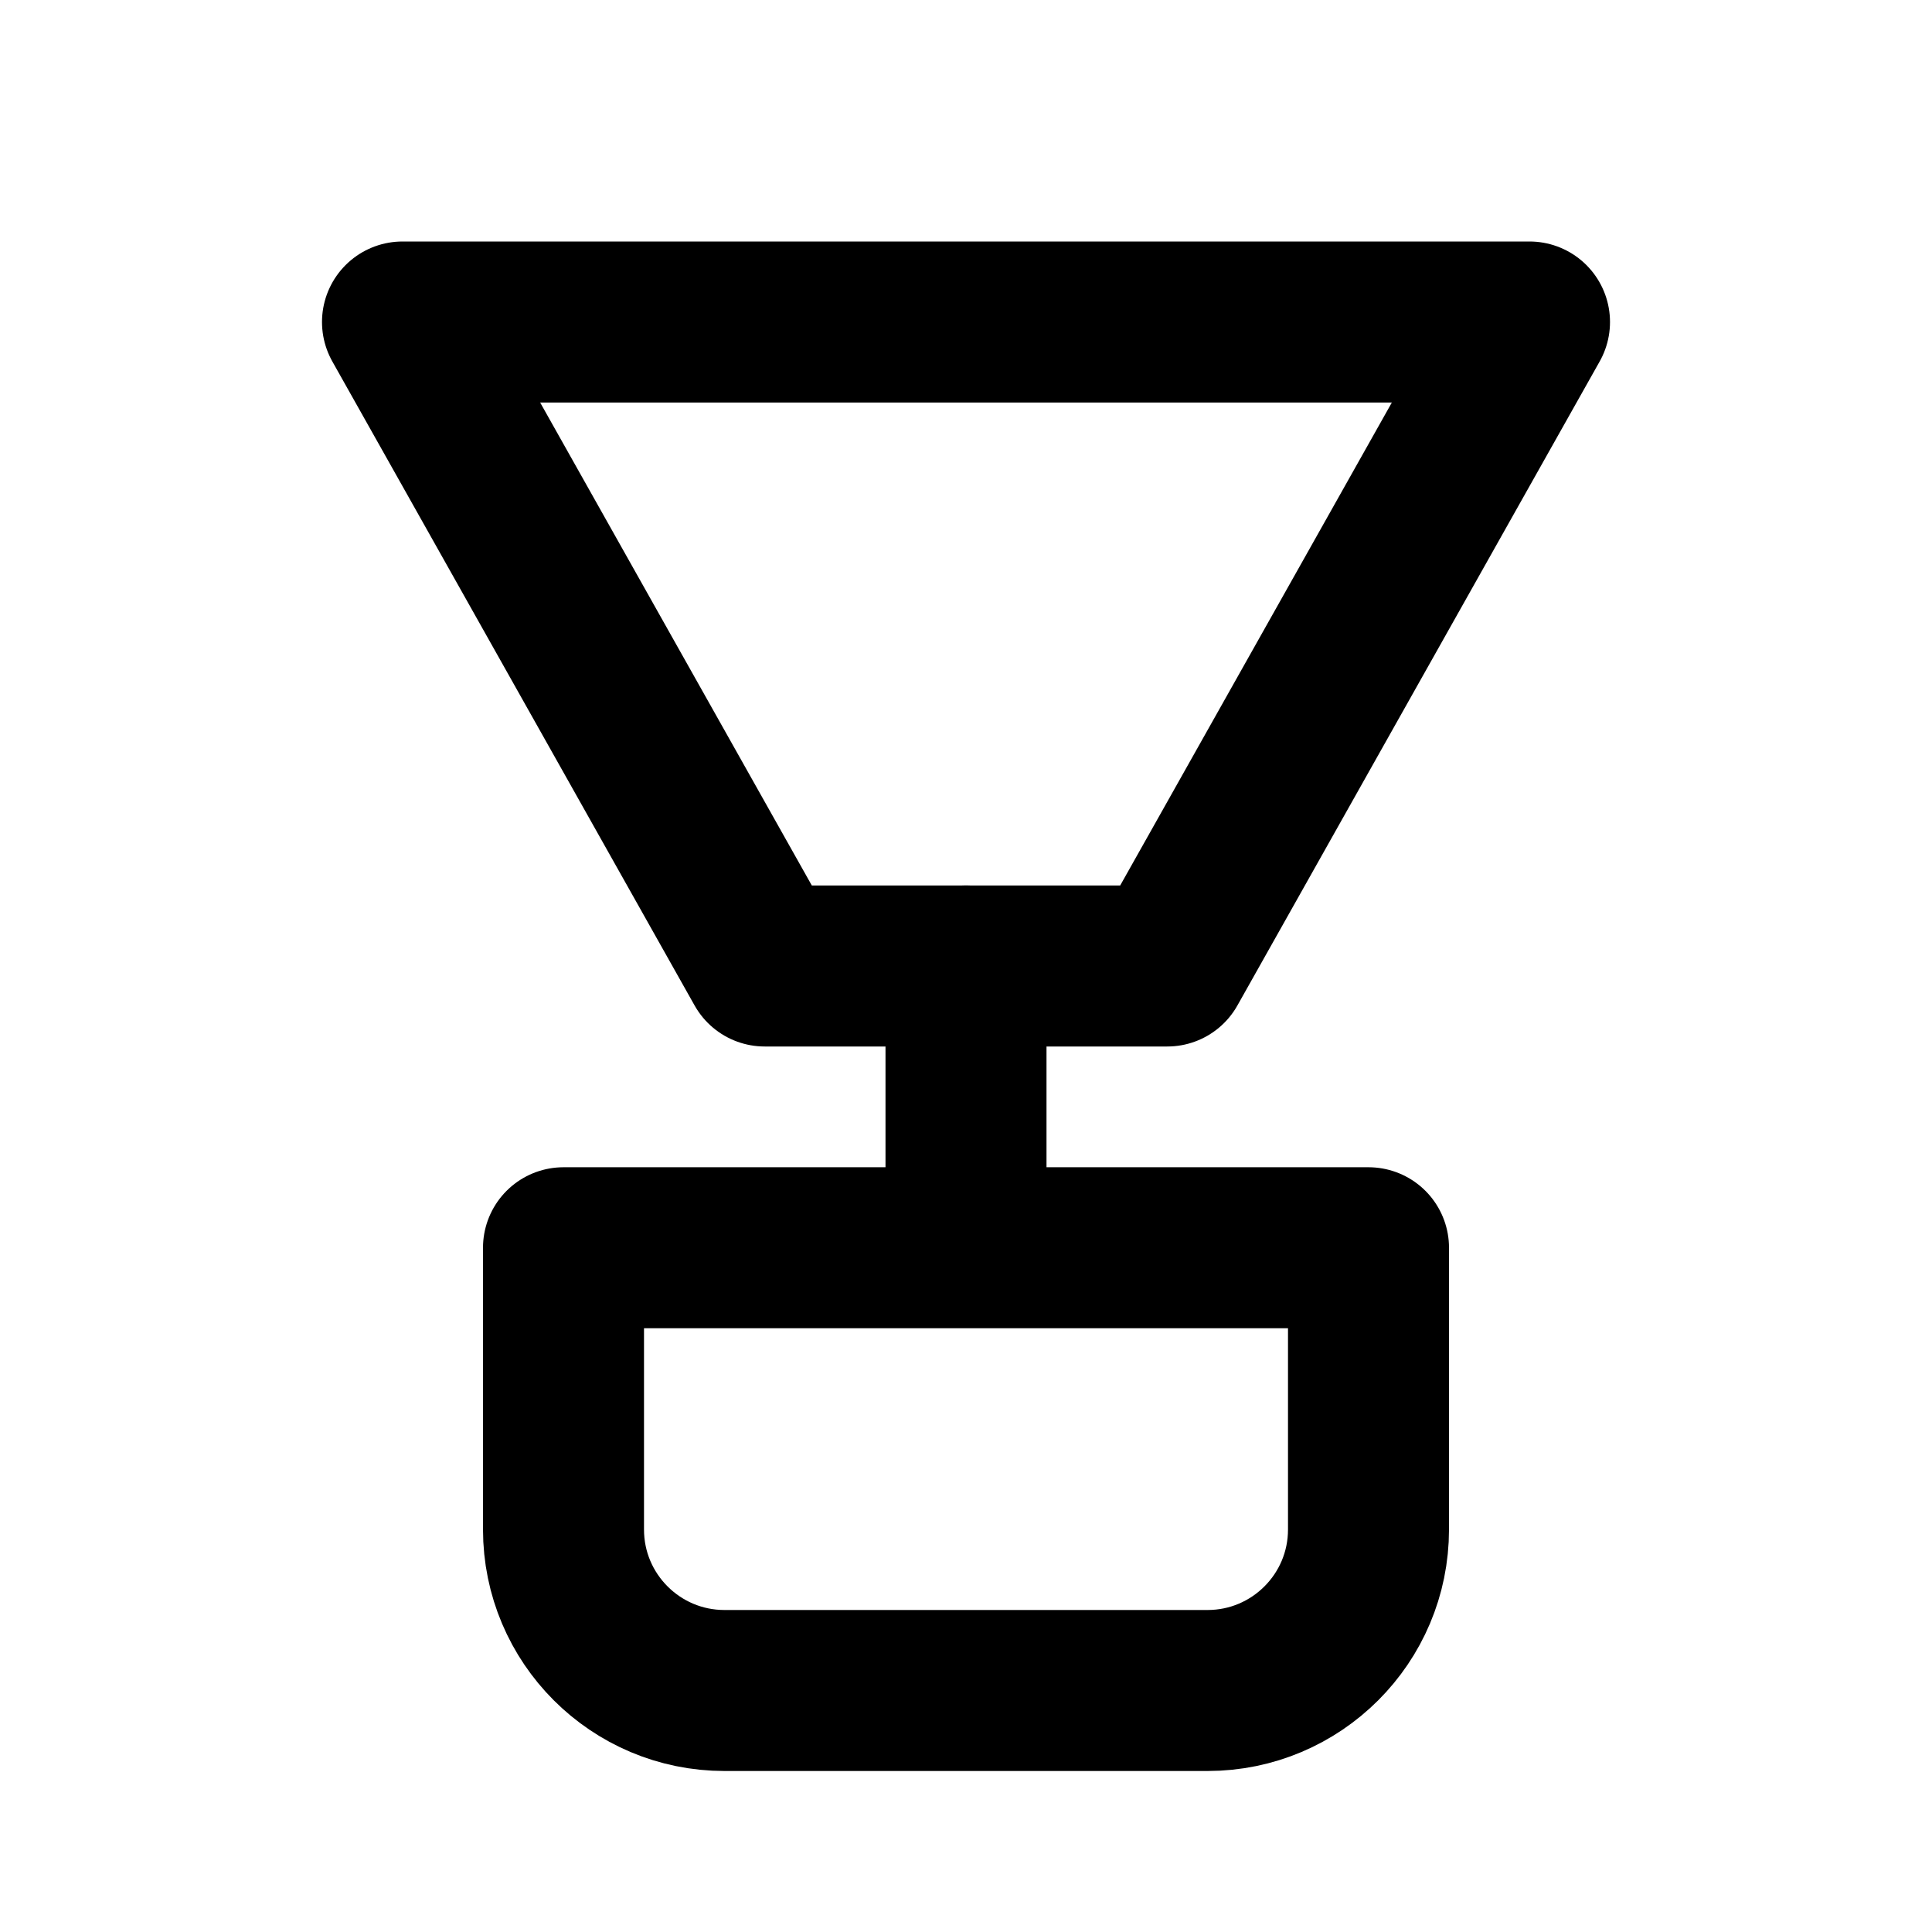
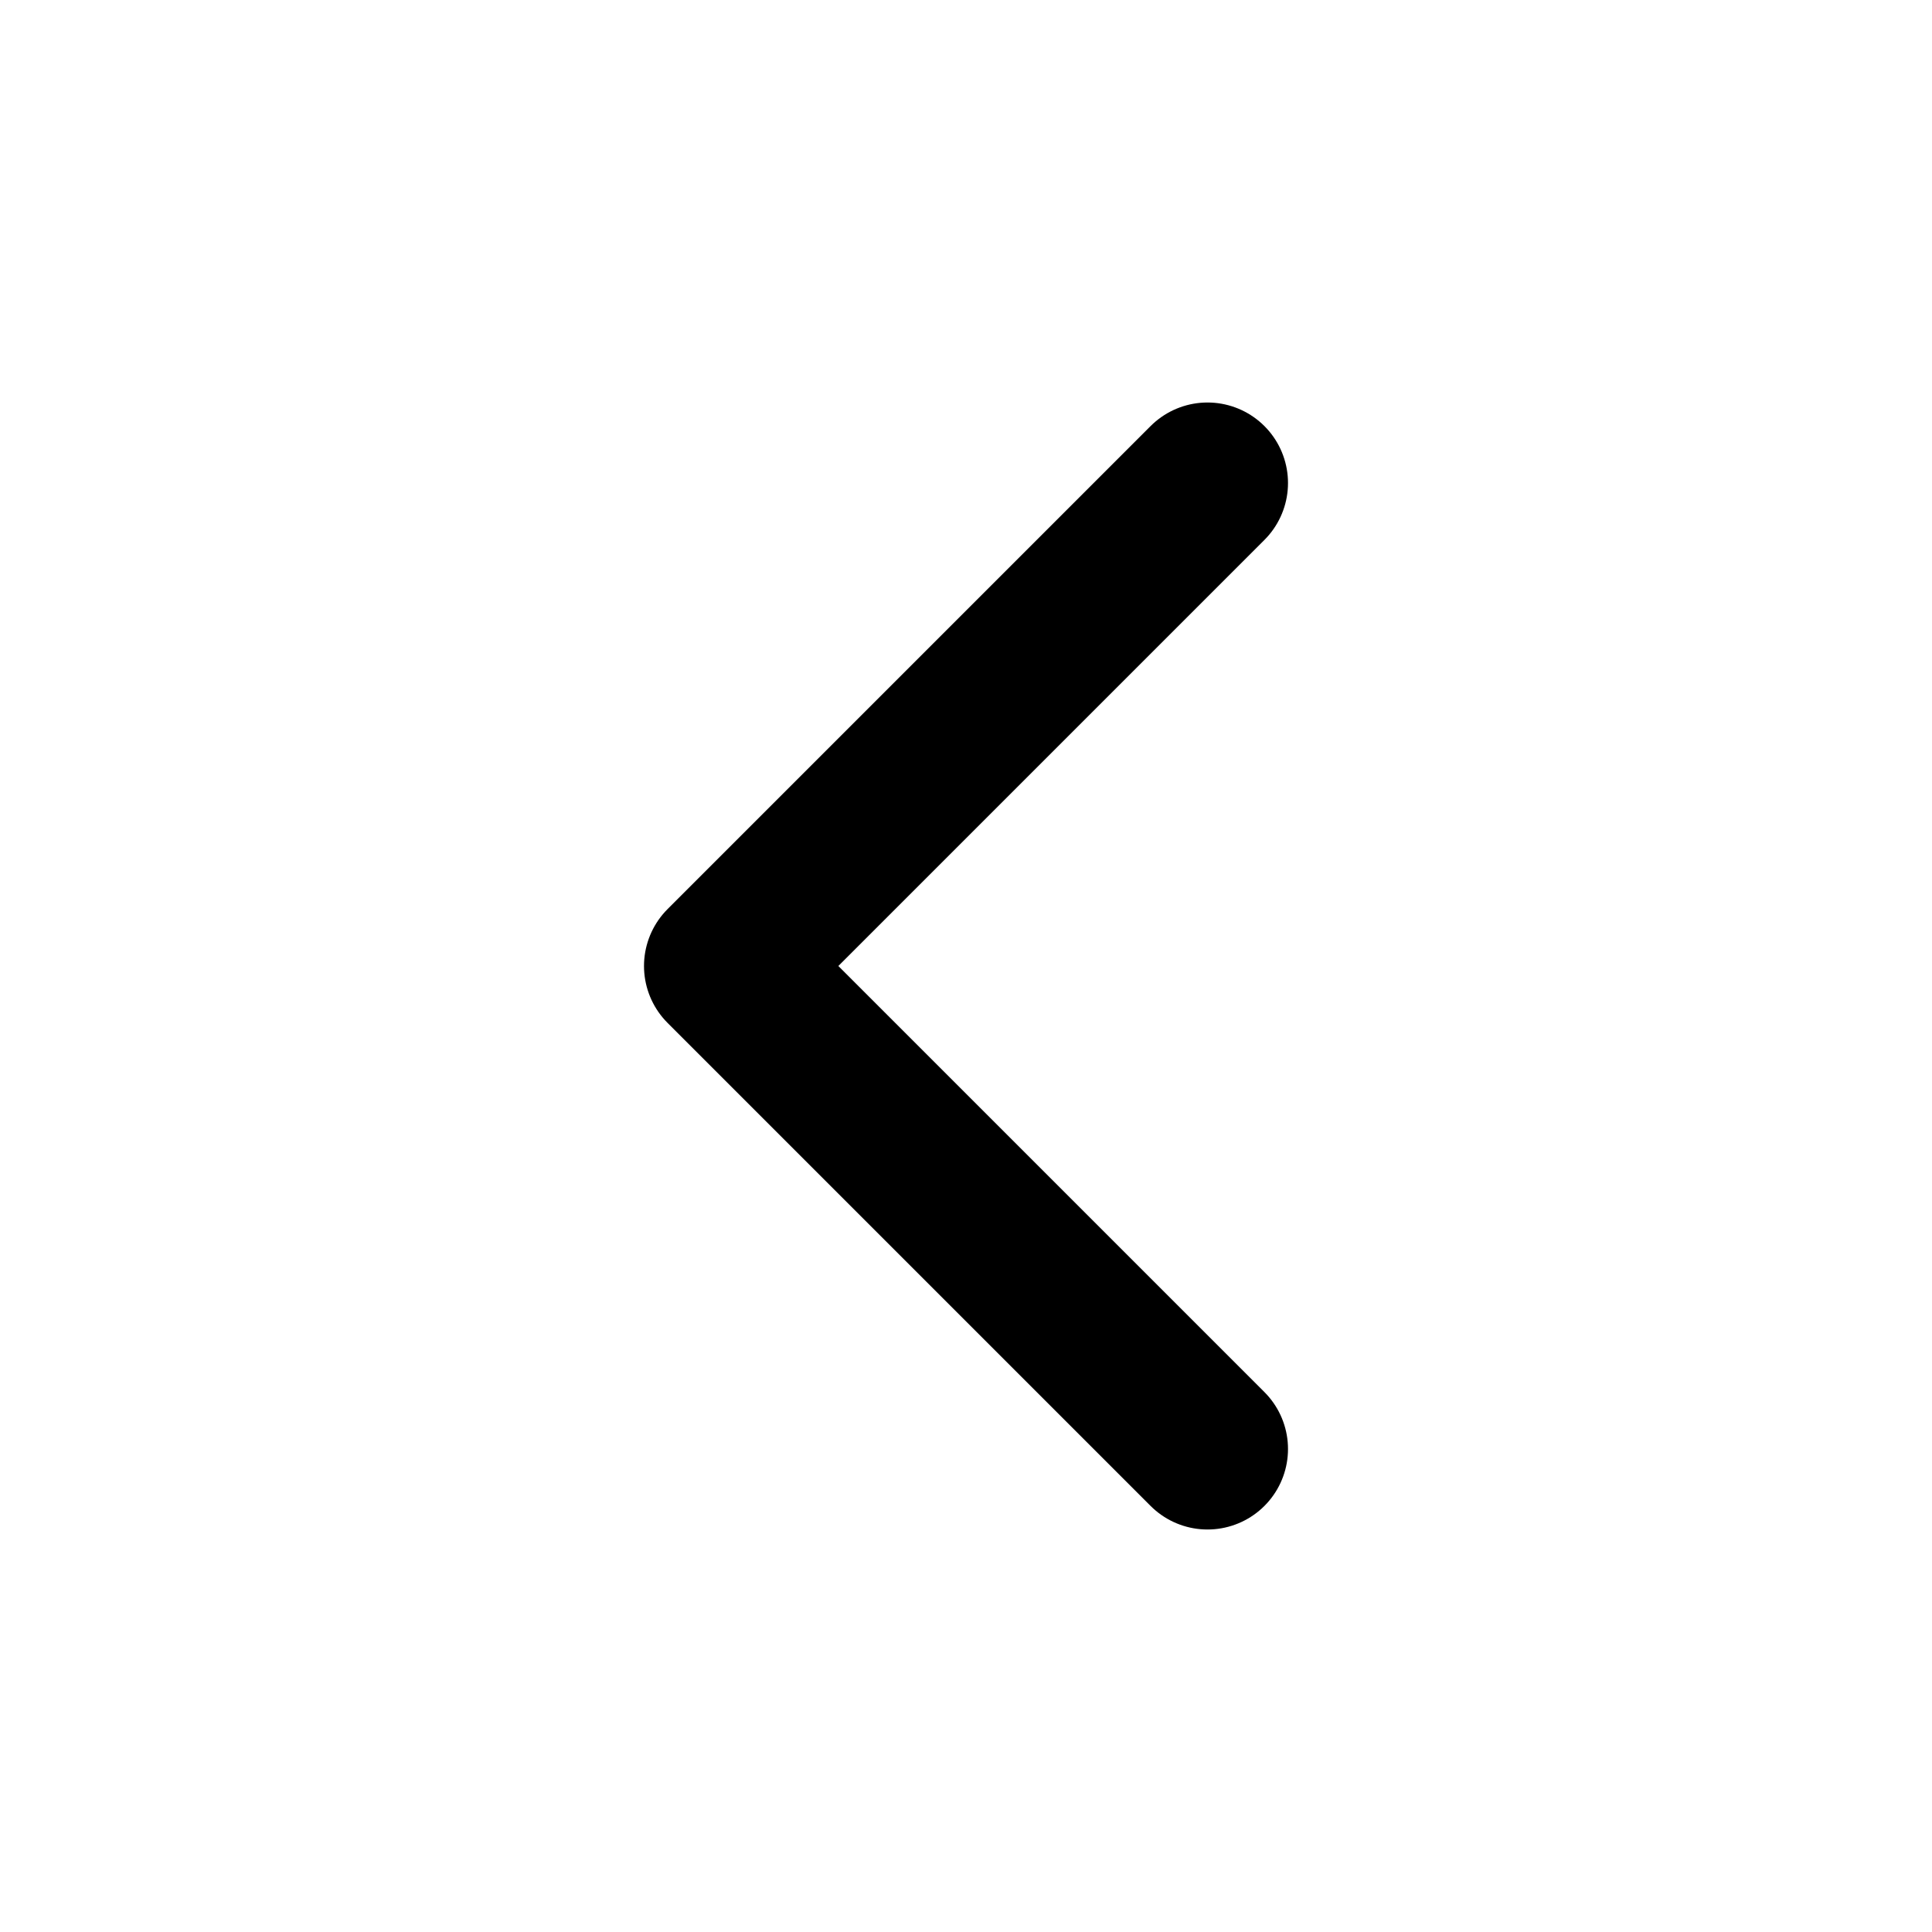
<svg xmlns="http://www.w3.org/2000/svg" width="24" height="24" viewBox="0 0 24 24" fill="none" stroke="#000000" stroke-width="2" stroke-linecap="round" stroke-linejoin="round">
-   <path d="M5 4 H19 L14.5 12 H9.5 Z" />
-   <path d="M12 12 V14.5" />
-   <path d="M7 15.5 H17 V19 A2 2 0 0 1 15 21 H9 A2 2 0 0 1 7 19 Z" />
+   <path d="m15 18-6-6 6-6" />
</svg>
